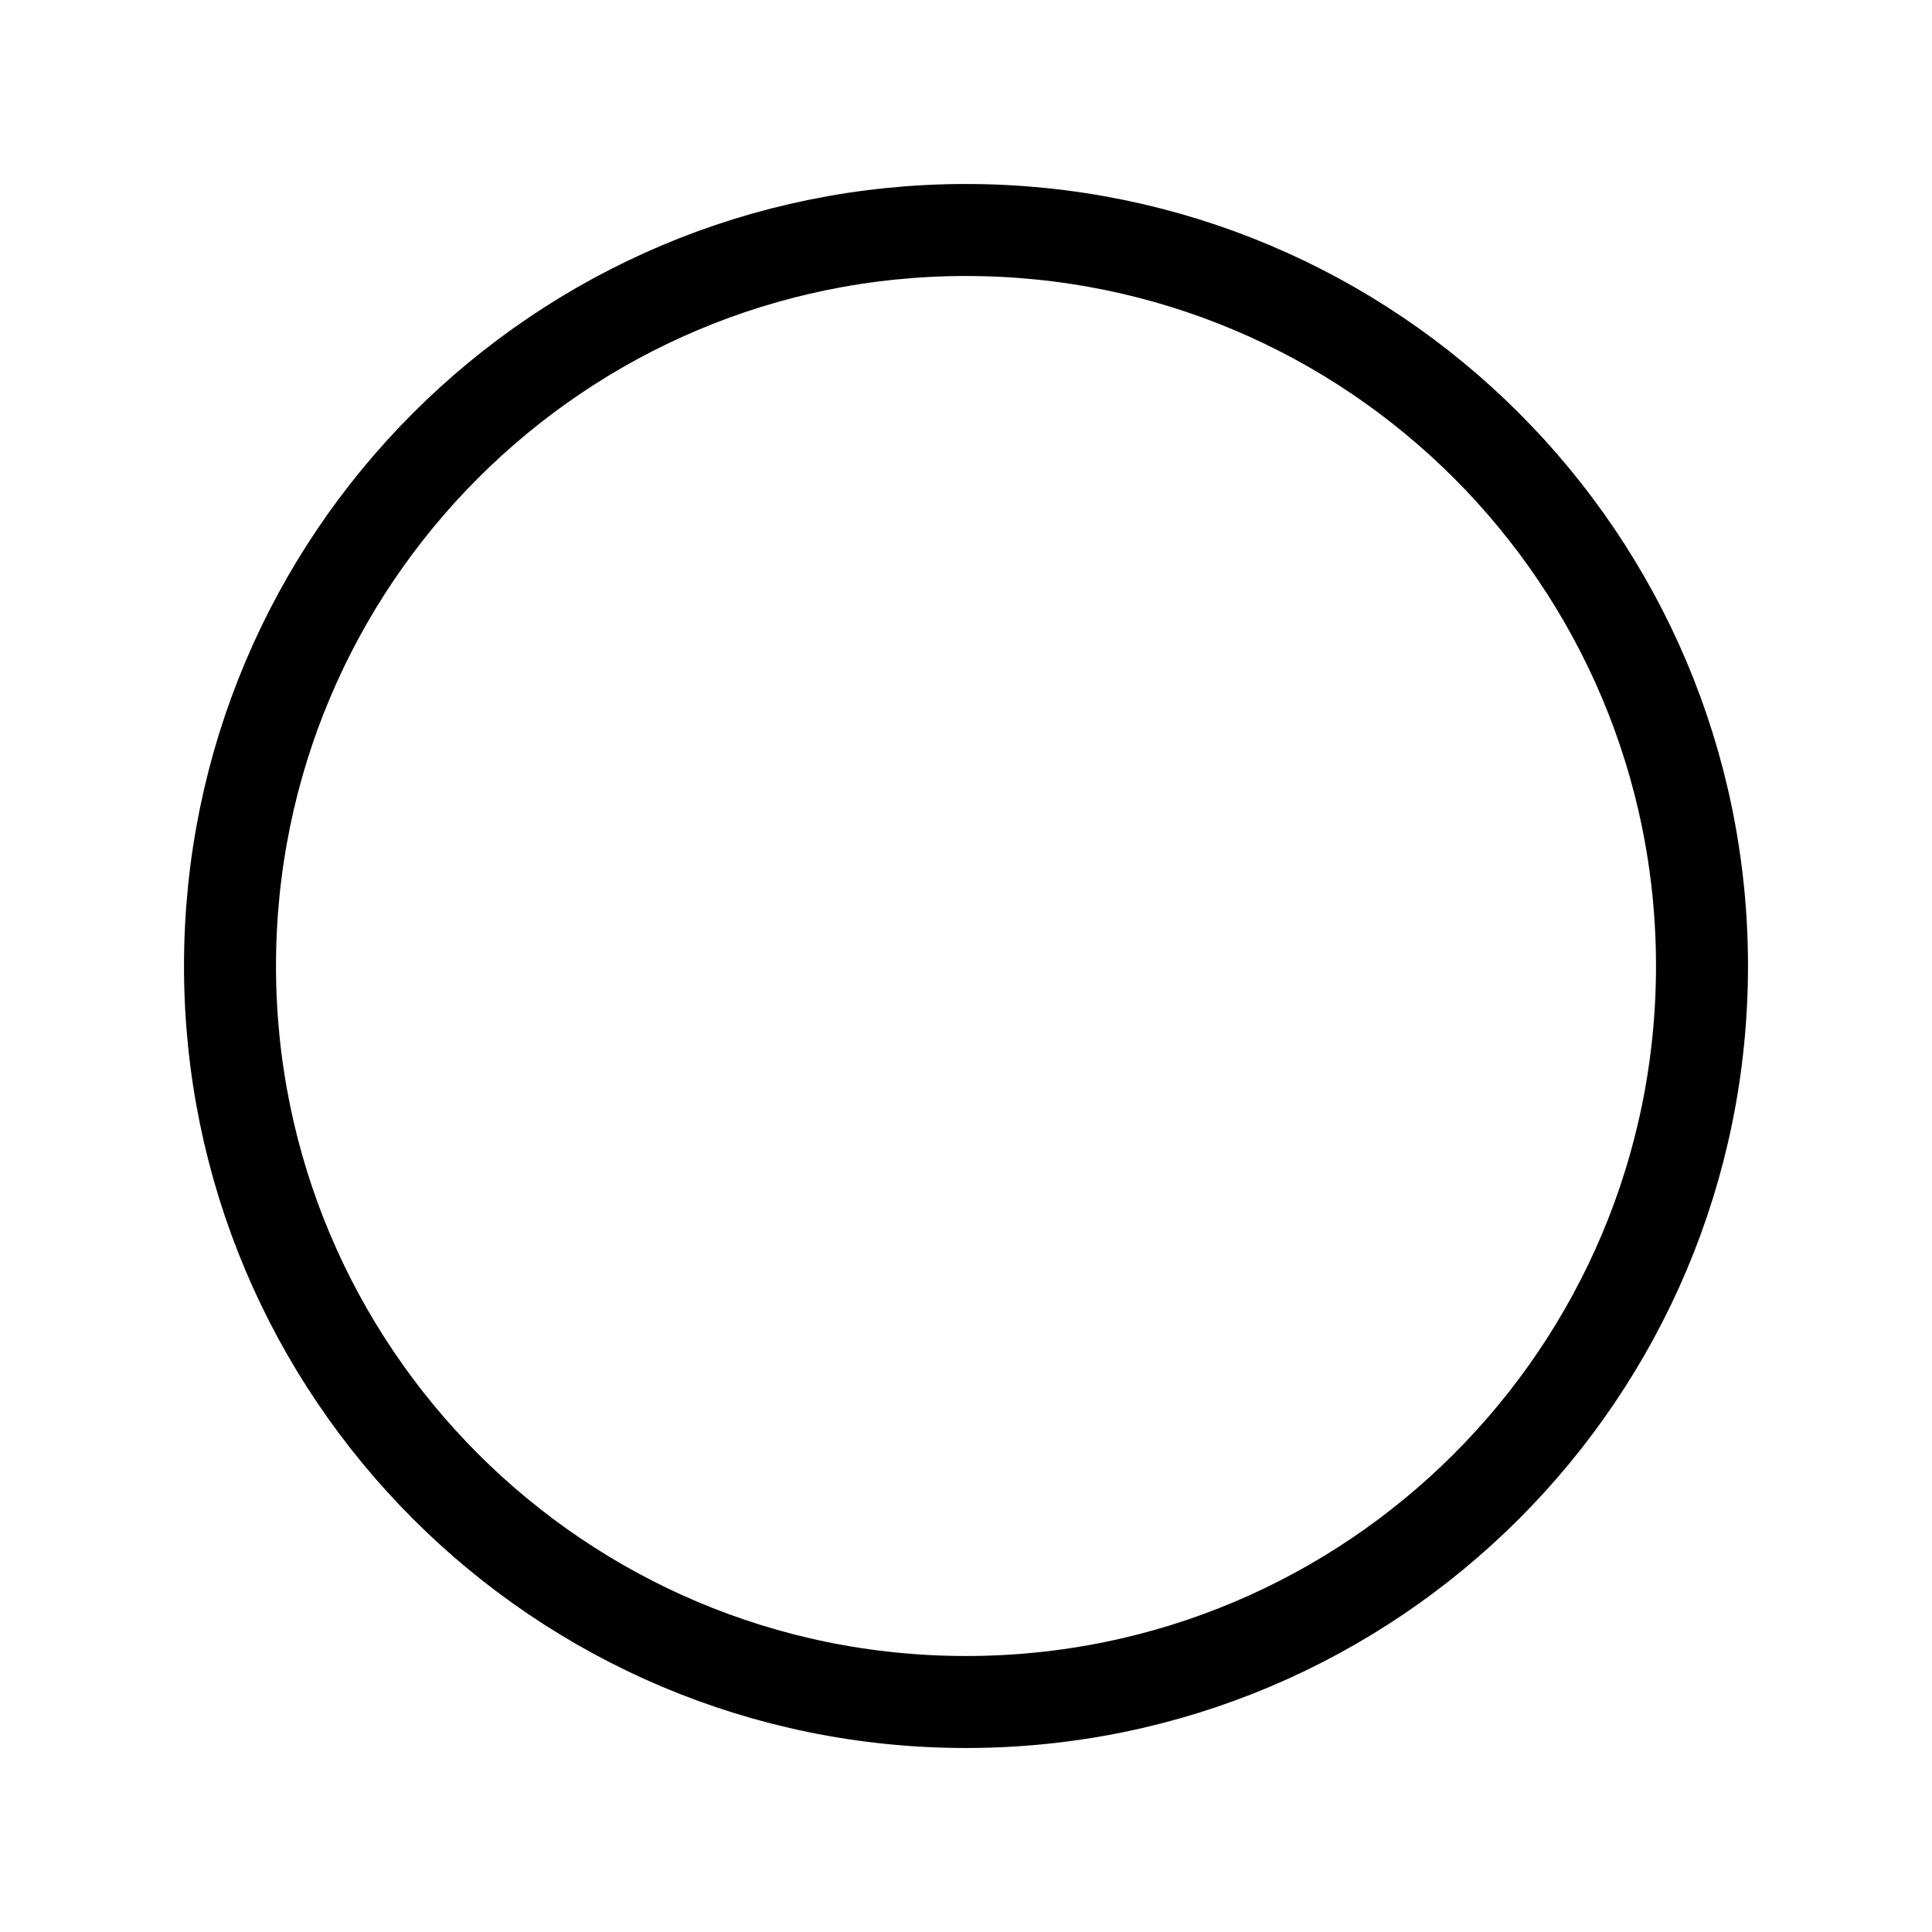
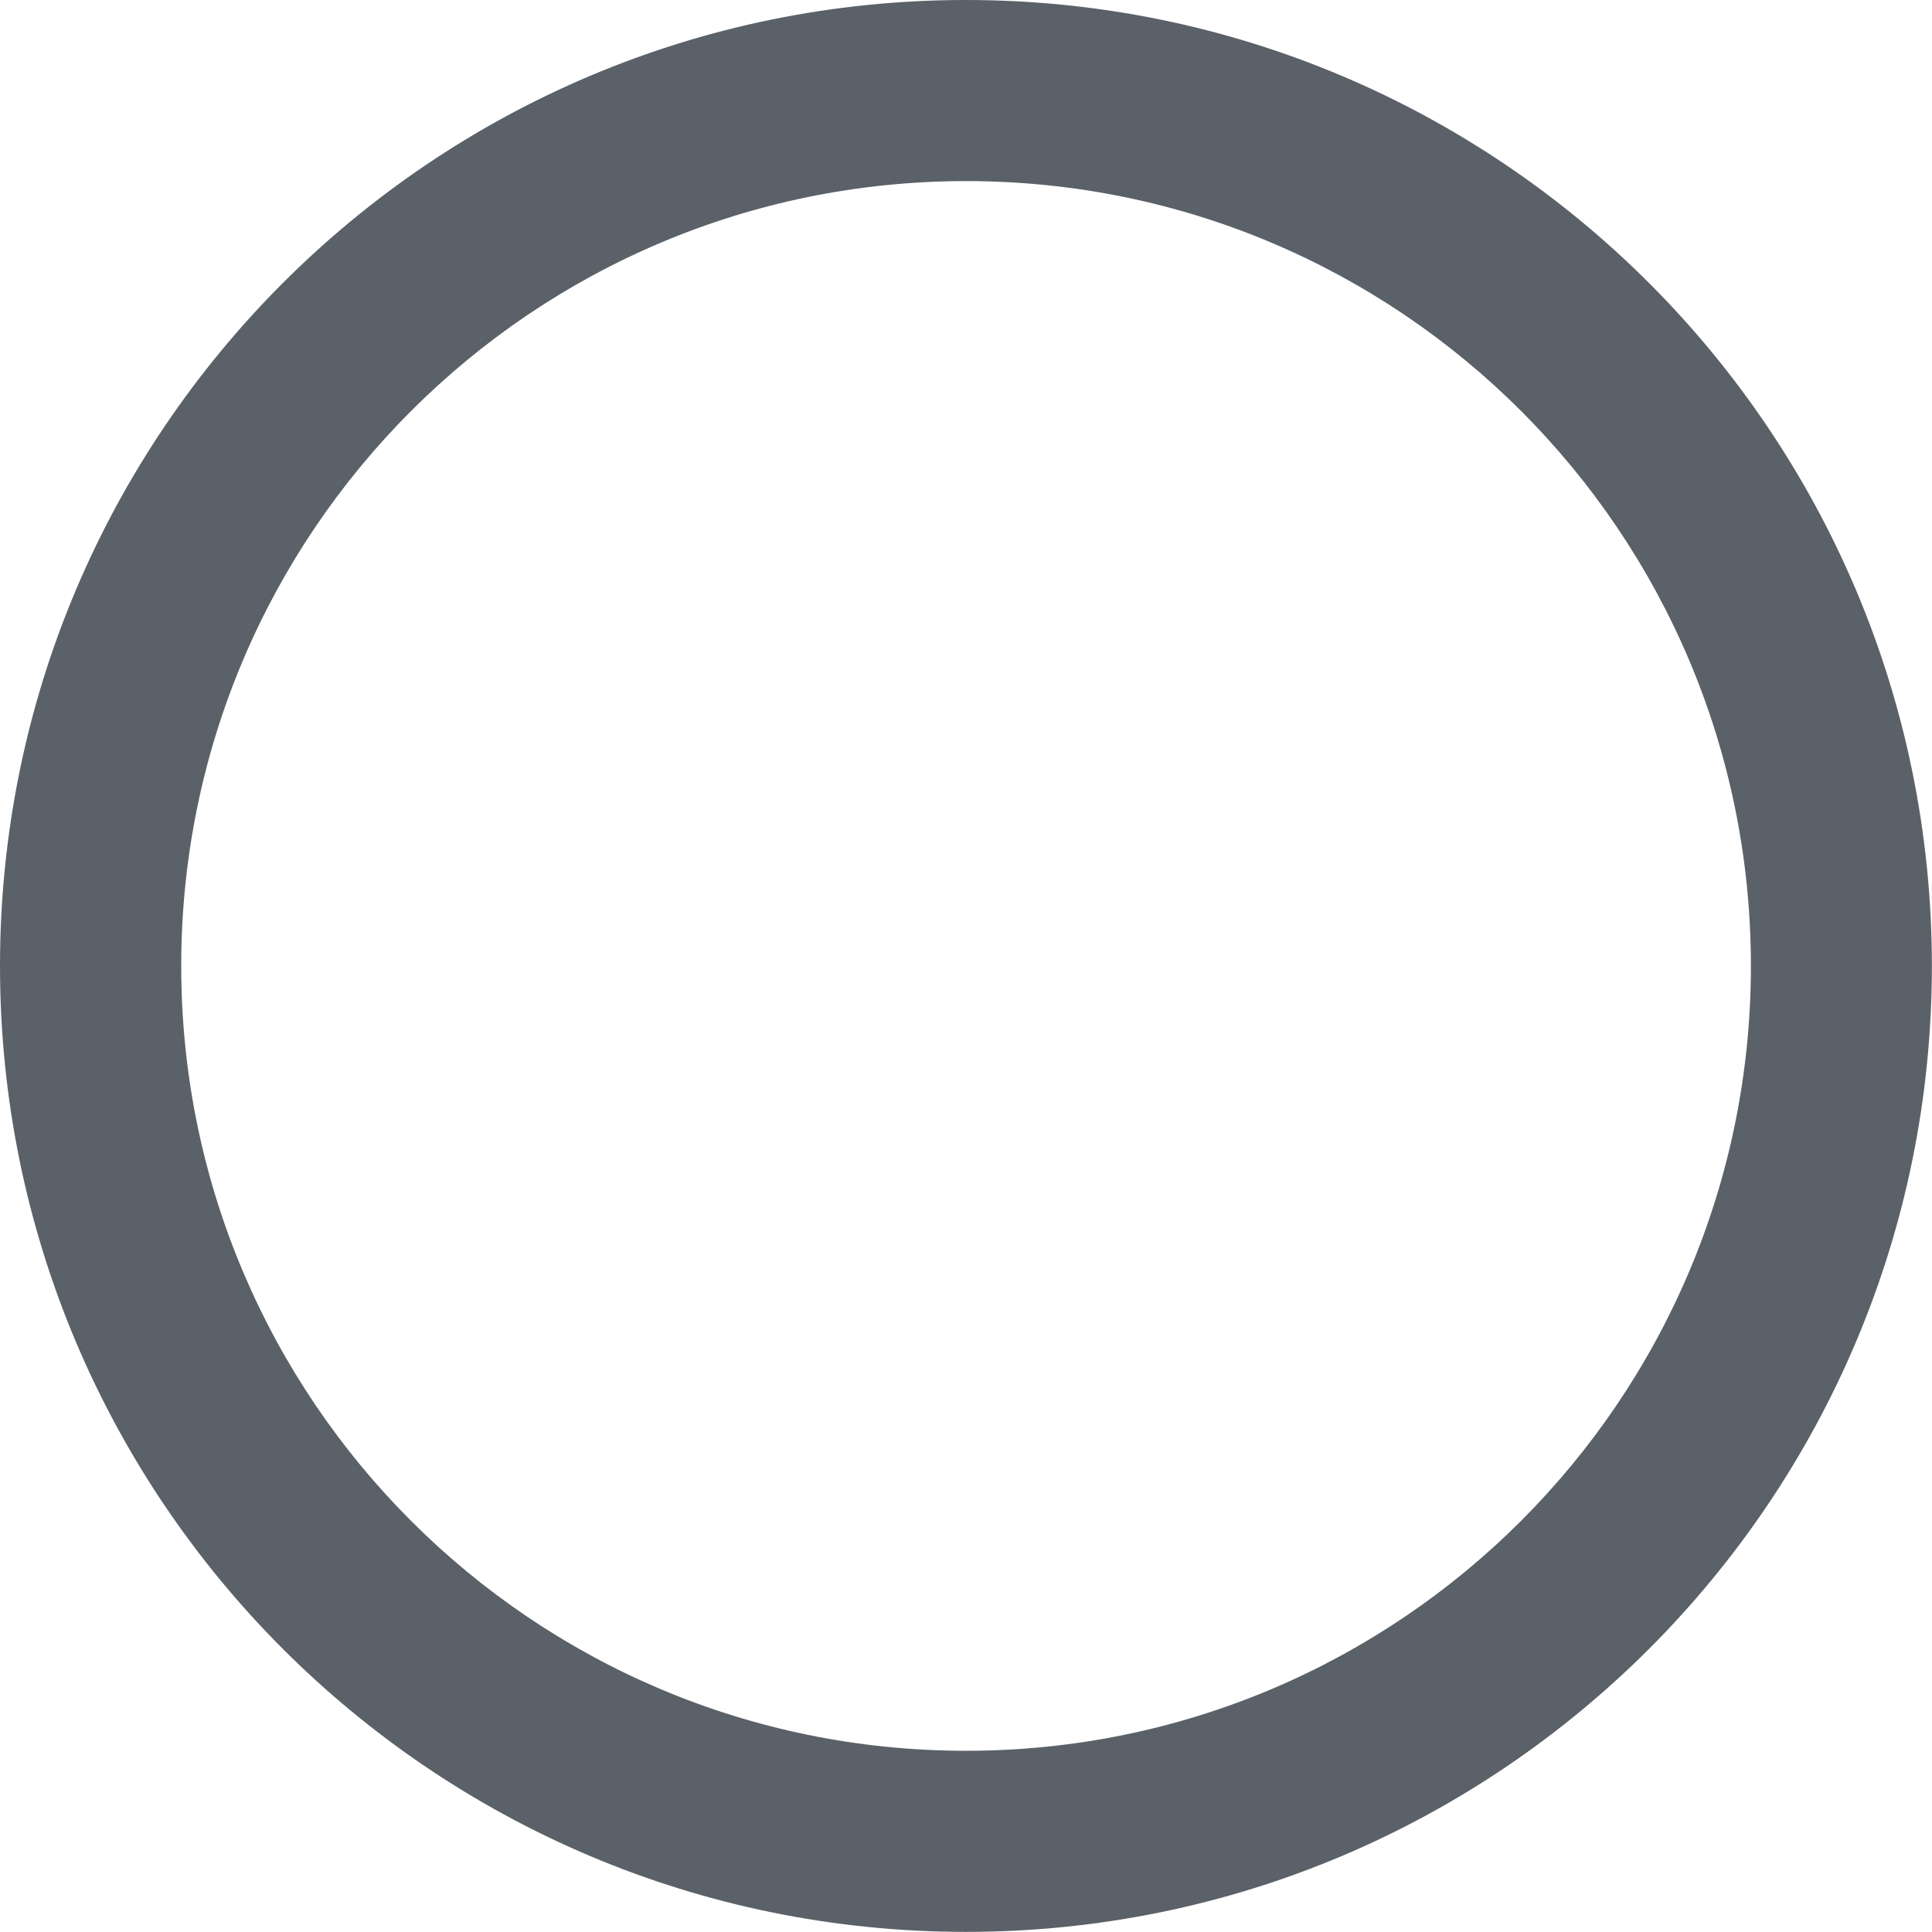
- <svg xmlns="http://www.w3.org/2000/svg" width="21px" height="21px" viewBox="0 0 21 21">
-   <circle cx="10.5" cy="10.5" fill="none" r="8" stroke="currentColor" stroke-linecap="round" stroke-linejoin="round" />
+ <svg xmlns="http://www.w3.org/2000/svg" width="16.301" height="16.301" viewBox="0 0 16.301 16.301">
+   <path id="circle-regular" d="M16.3,8.15A8.15,8.15,0,1,1,8.15,0,8.15,8.15,0,0,1,16.3,8.15ZM8.15,1.528A6.622,6.622,0,1,0,14.773,8.15,6.621,6.621,0,0,0,8.15,1.528Z" fill="#5a6168" />
</svg>
